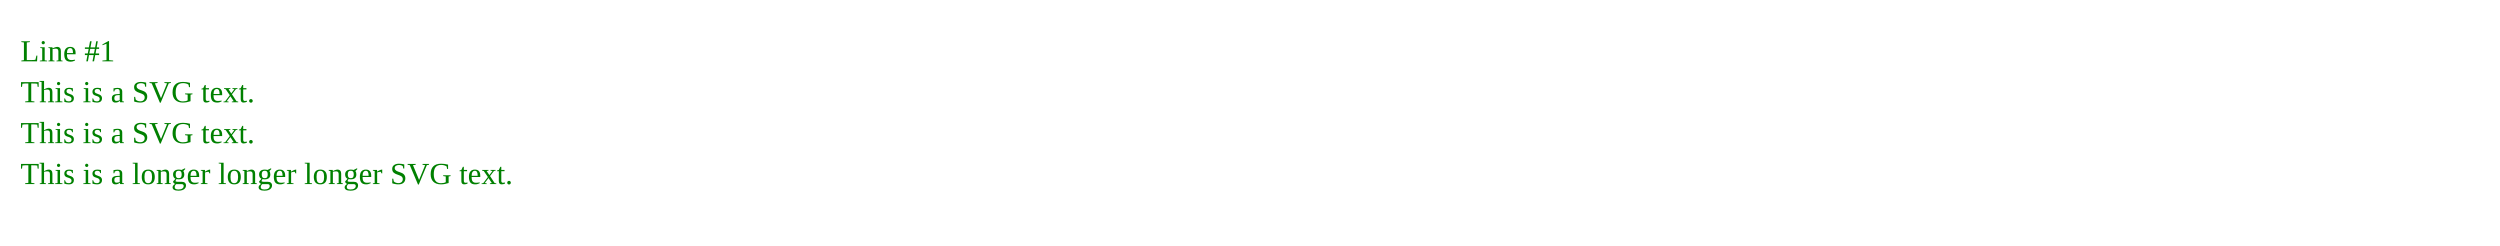
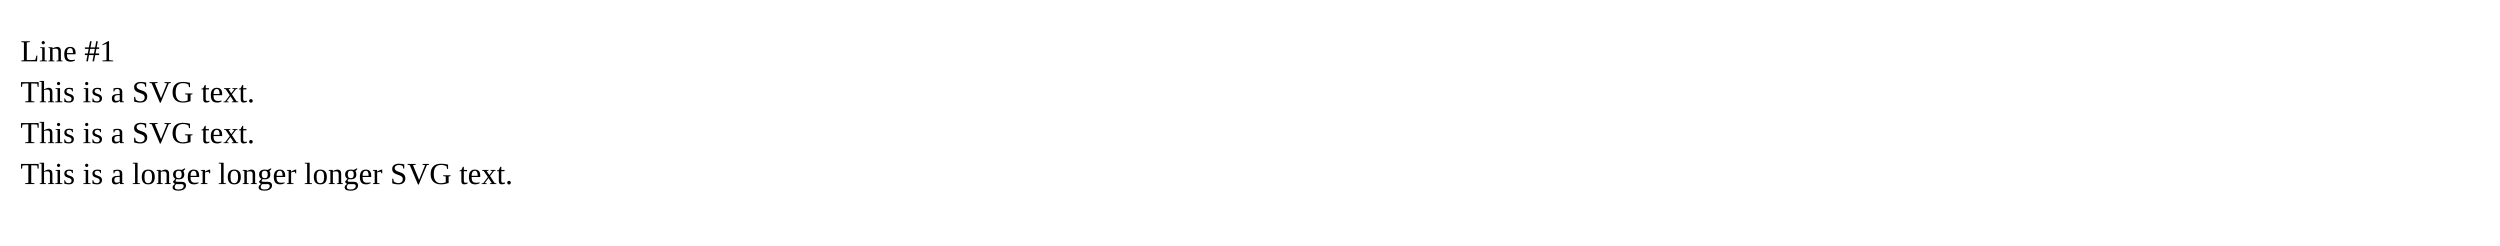
<svg xmlns="http://www.w3.org/2000/svg" width="978" height="96" style="border:1px solid #cccccc">
-   <text x="8" y="24" style="fill:green">
+   <text x="8" y="24" style="fill:green, font-family:monospace">
   Line #1
    <tspan x="8" y="40">This is a SVG text.</tspan>
    <tspan x="8" y="56">This is a SVG text.</tspan>
    <tspan x="8" y="72">This is a longer longer longer SVG text.</tspan>
  </text>
</svg>
